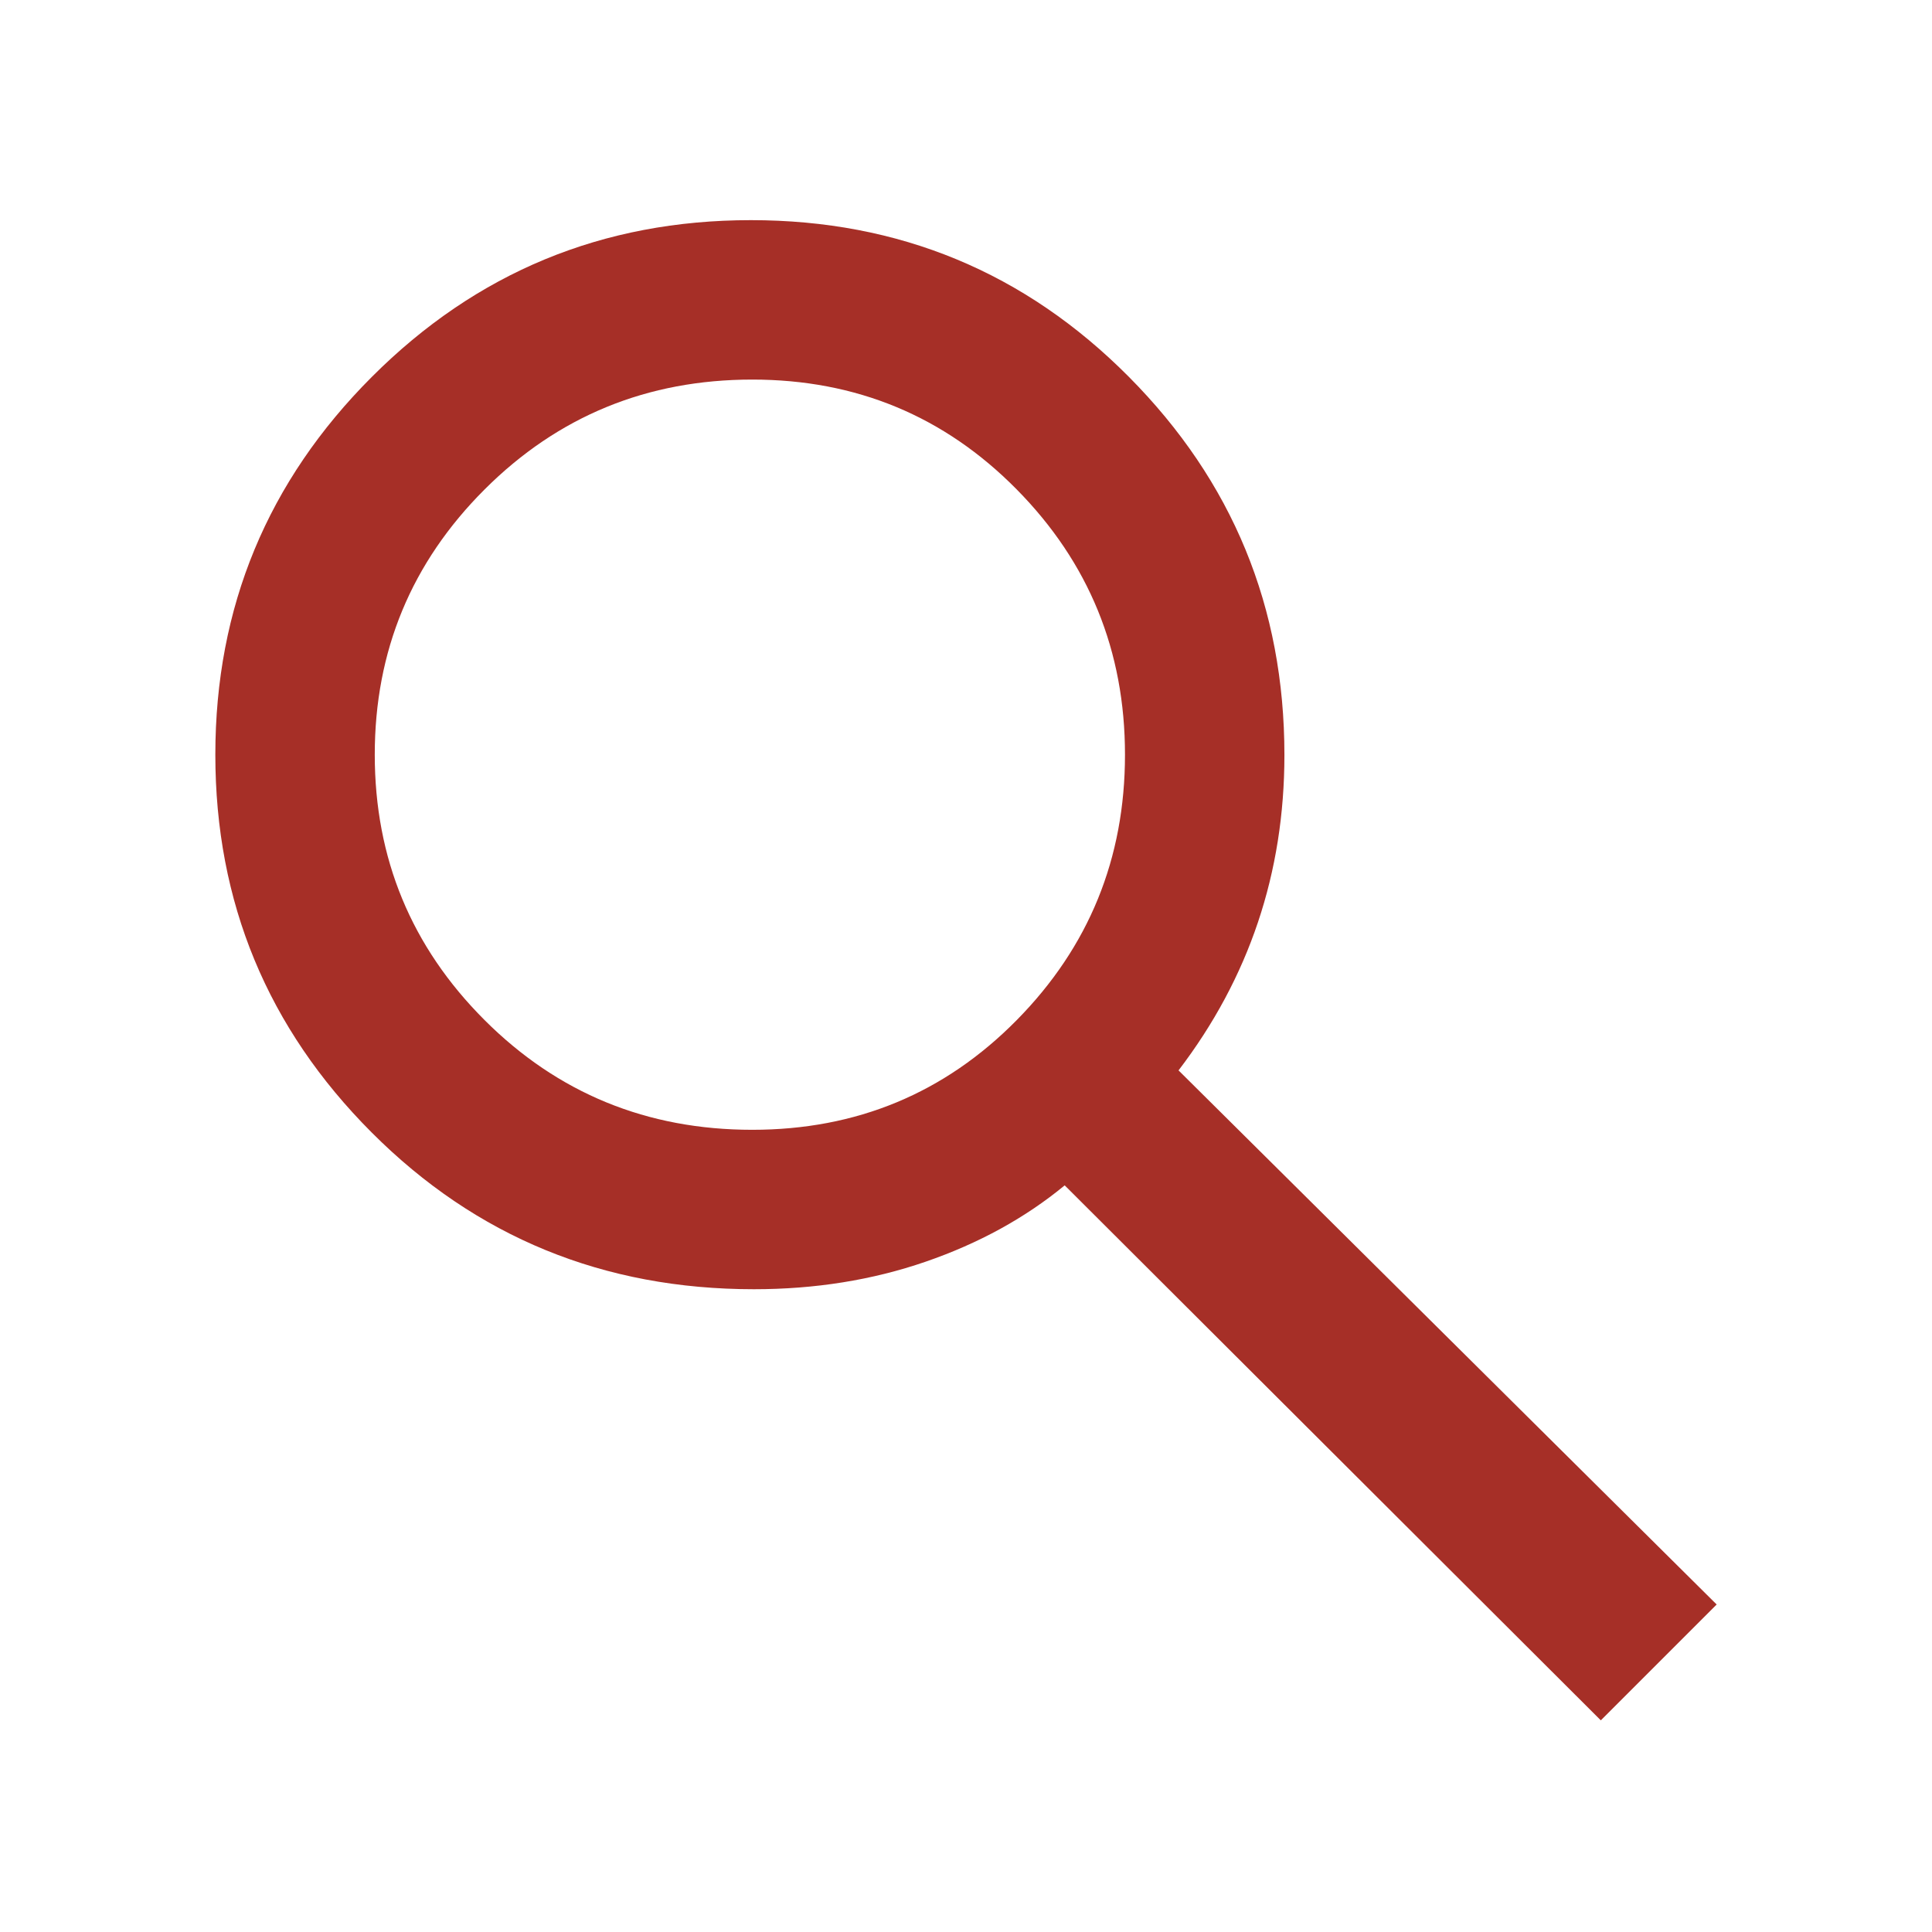
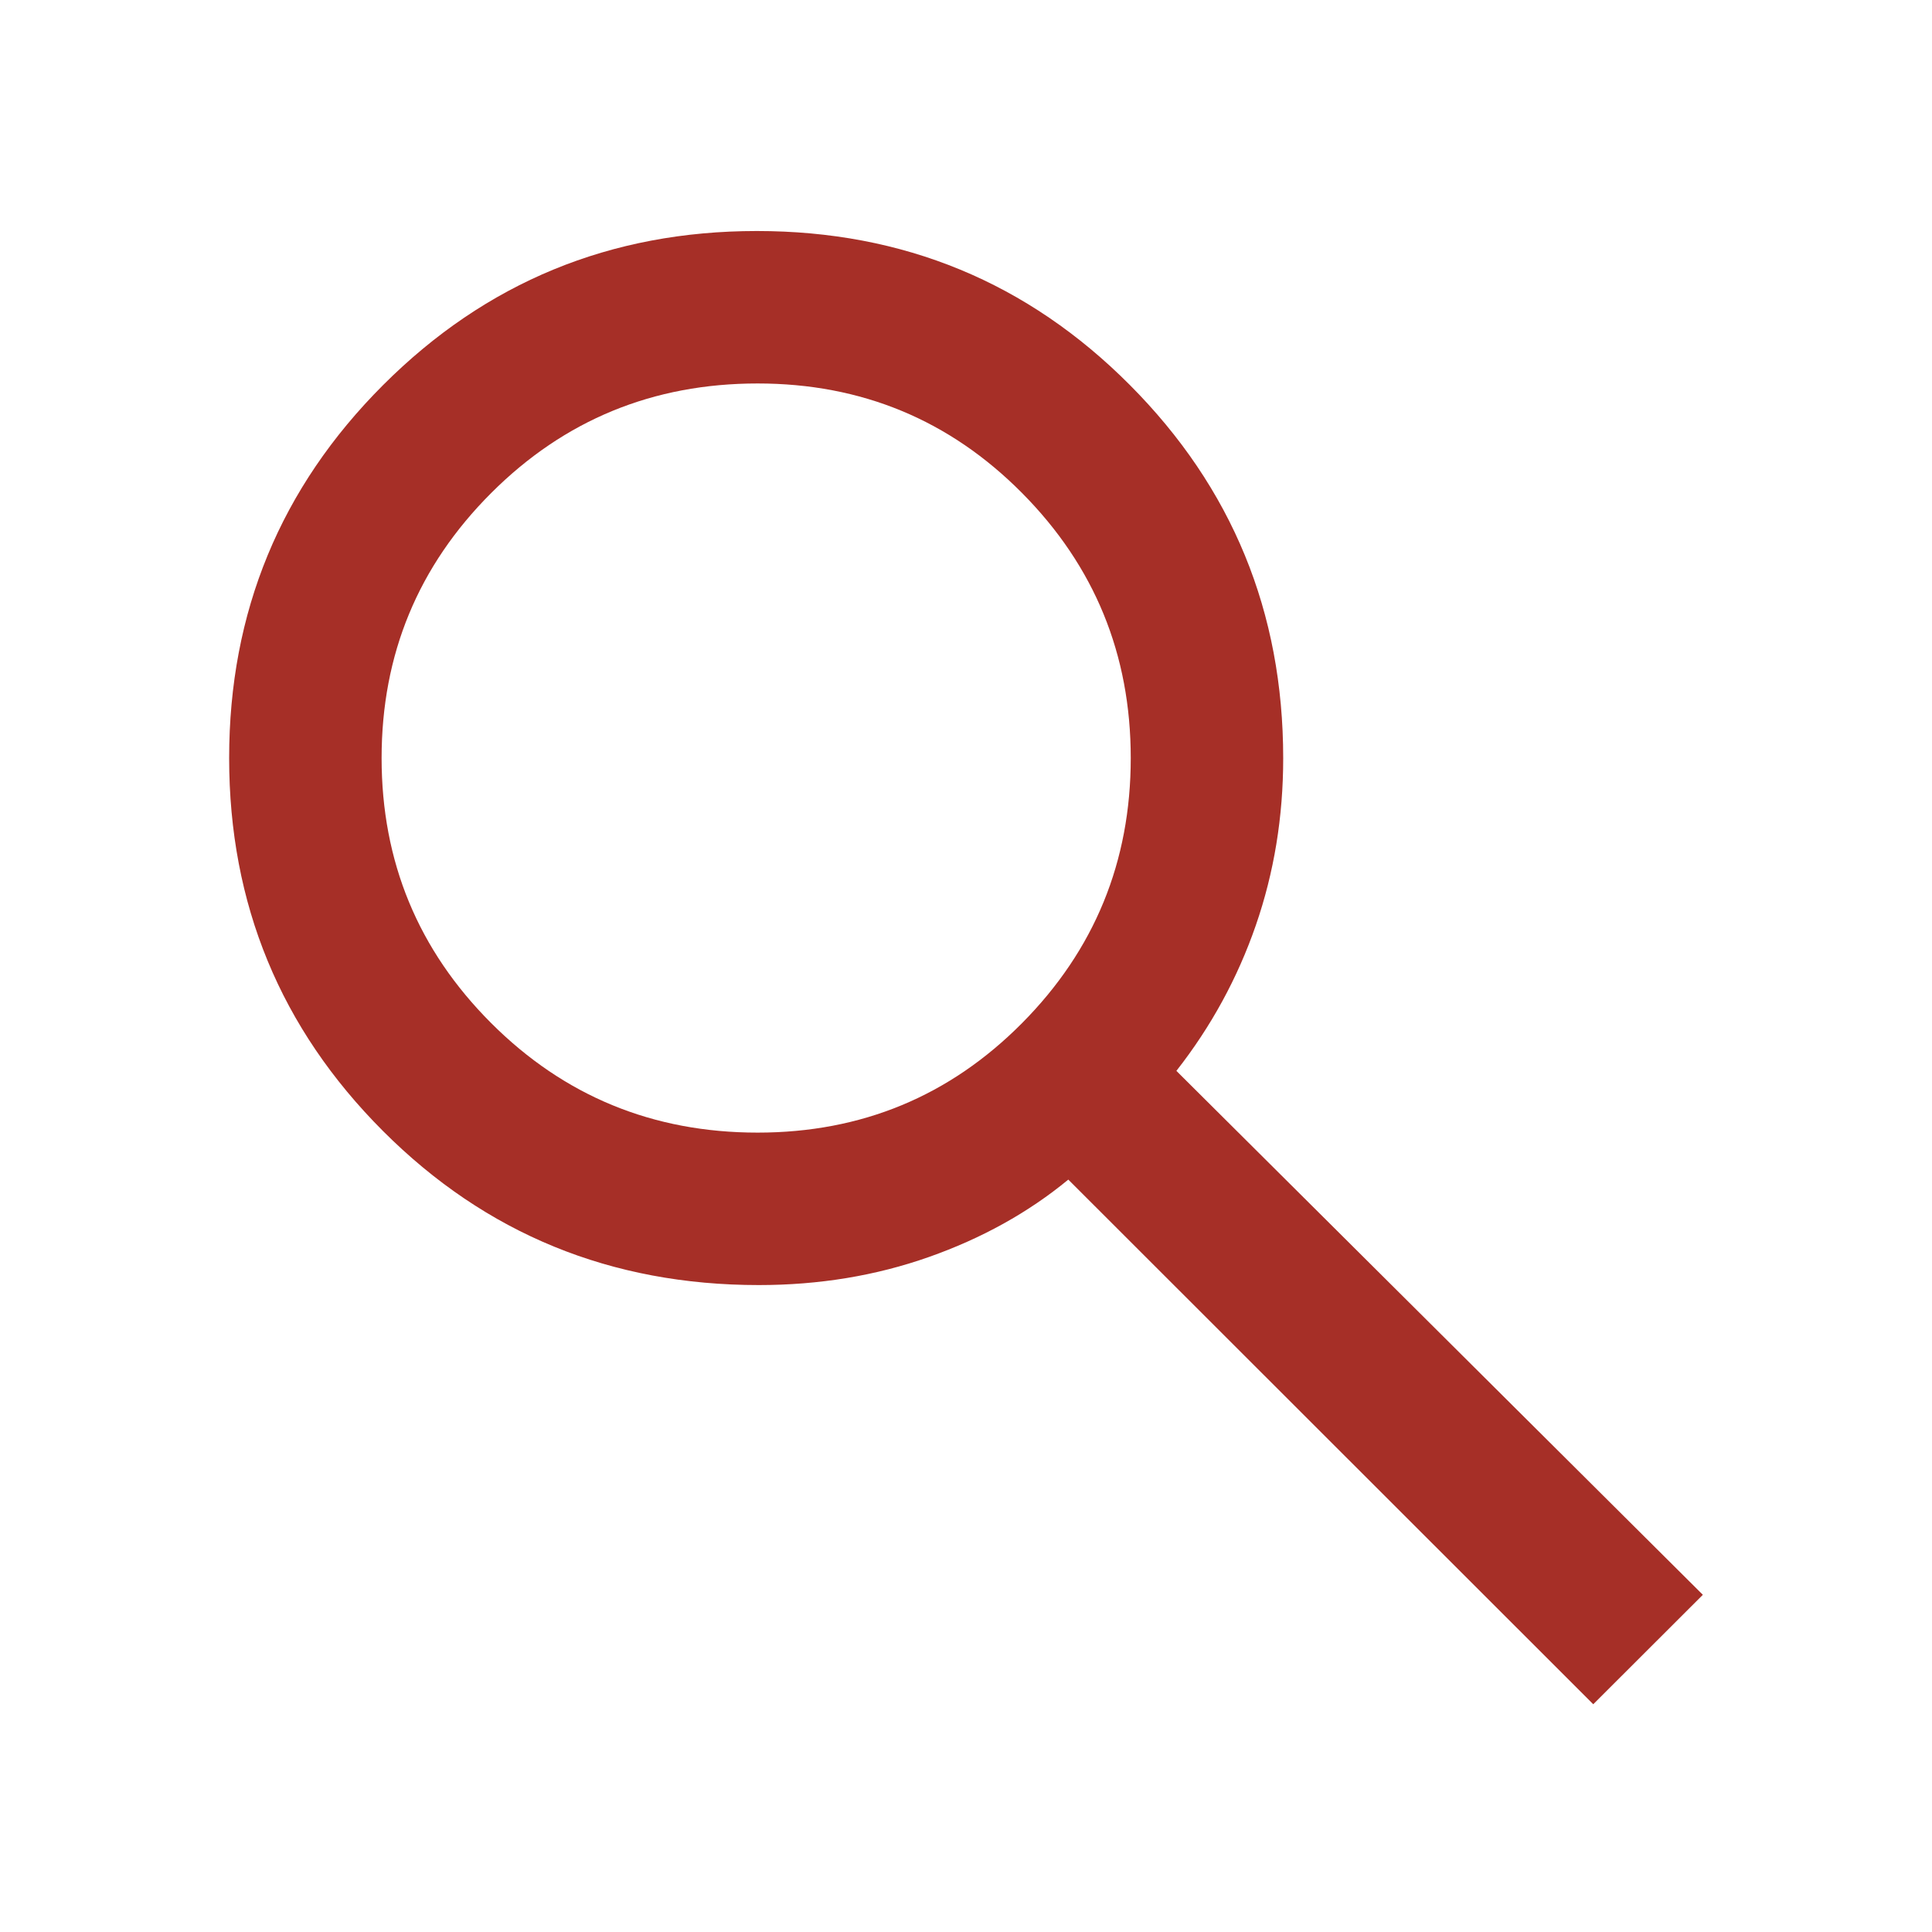
- <svg xmlns="http://www.w3.org/2000/svg" height="48" viewBox="0 96 960 960" width="48">
-   <path fill="#A62F27" d="M795.435 950.827 529.043 685.001q-29.434 24.26-69.111 37.934-39.676 13.674-85.323 13.674-112.119 0-189.864-77.826Q106.999 580.957 106.999 471t77.827-187.783q77.826-77.826 188.283-77.826 110.456 0 187.782 77.826 77.327 77.826 77.327 187.933 0 43.98-13.152 83.133-13.153 39.152-39.457 73.587l267.392 265.391-57.566 57.566ZM373.808 657.391q77.659 0 131.425-54.533Q558.999 548.326 558.999 471q0-77.326-53.849-131.858-53.849-54.533-131.342-54.533-78.326 0-132.958 54.533Q186.218 393.674 186.218 471q0 77.326 54.549 131.858 54.549 54.533 133.041 54.533Z" />
+ <svg xmlns="http://www.w3.org/2000/svg" height="40" viewBox="0 -960 960 960" width="40">
+   <path fill="#A62F27" d="M791.681-113.174 530.833-373.862q-29.761 24.524-69.28 38.464-39.52 13.941-84.481 13.941-110.274 0-186.742-76.521-76.468-76.522-76.468-185.355 0-108.834 76.522-185.355 76.522-76.522 185.688-76.522 109.167 0 185.355 76.522 76.189 76.521 76.189 185.455 0 43.711-13.602 83.019-13.601 39.308-39.471 72.323L846.138-167.55l-54.457 54.376ZM376.462-397.21q77.437 0 131.419-54.438 53.981-54.439 53.981-131.685 0-77.247-54.005-131.685-54.005-54.439-131.395-54.439-77.945 0-132.396 54.439-54.45 54.438-54.45 131.685 0 77.246 54.427 131.685 54.427 54.438 132.419 54.438Z" />
</svg>
